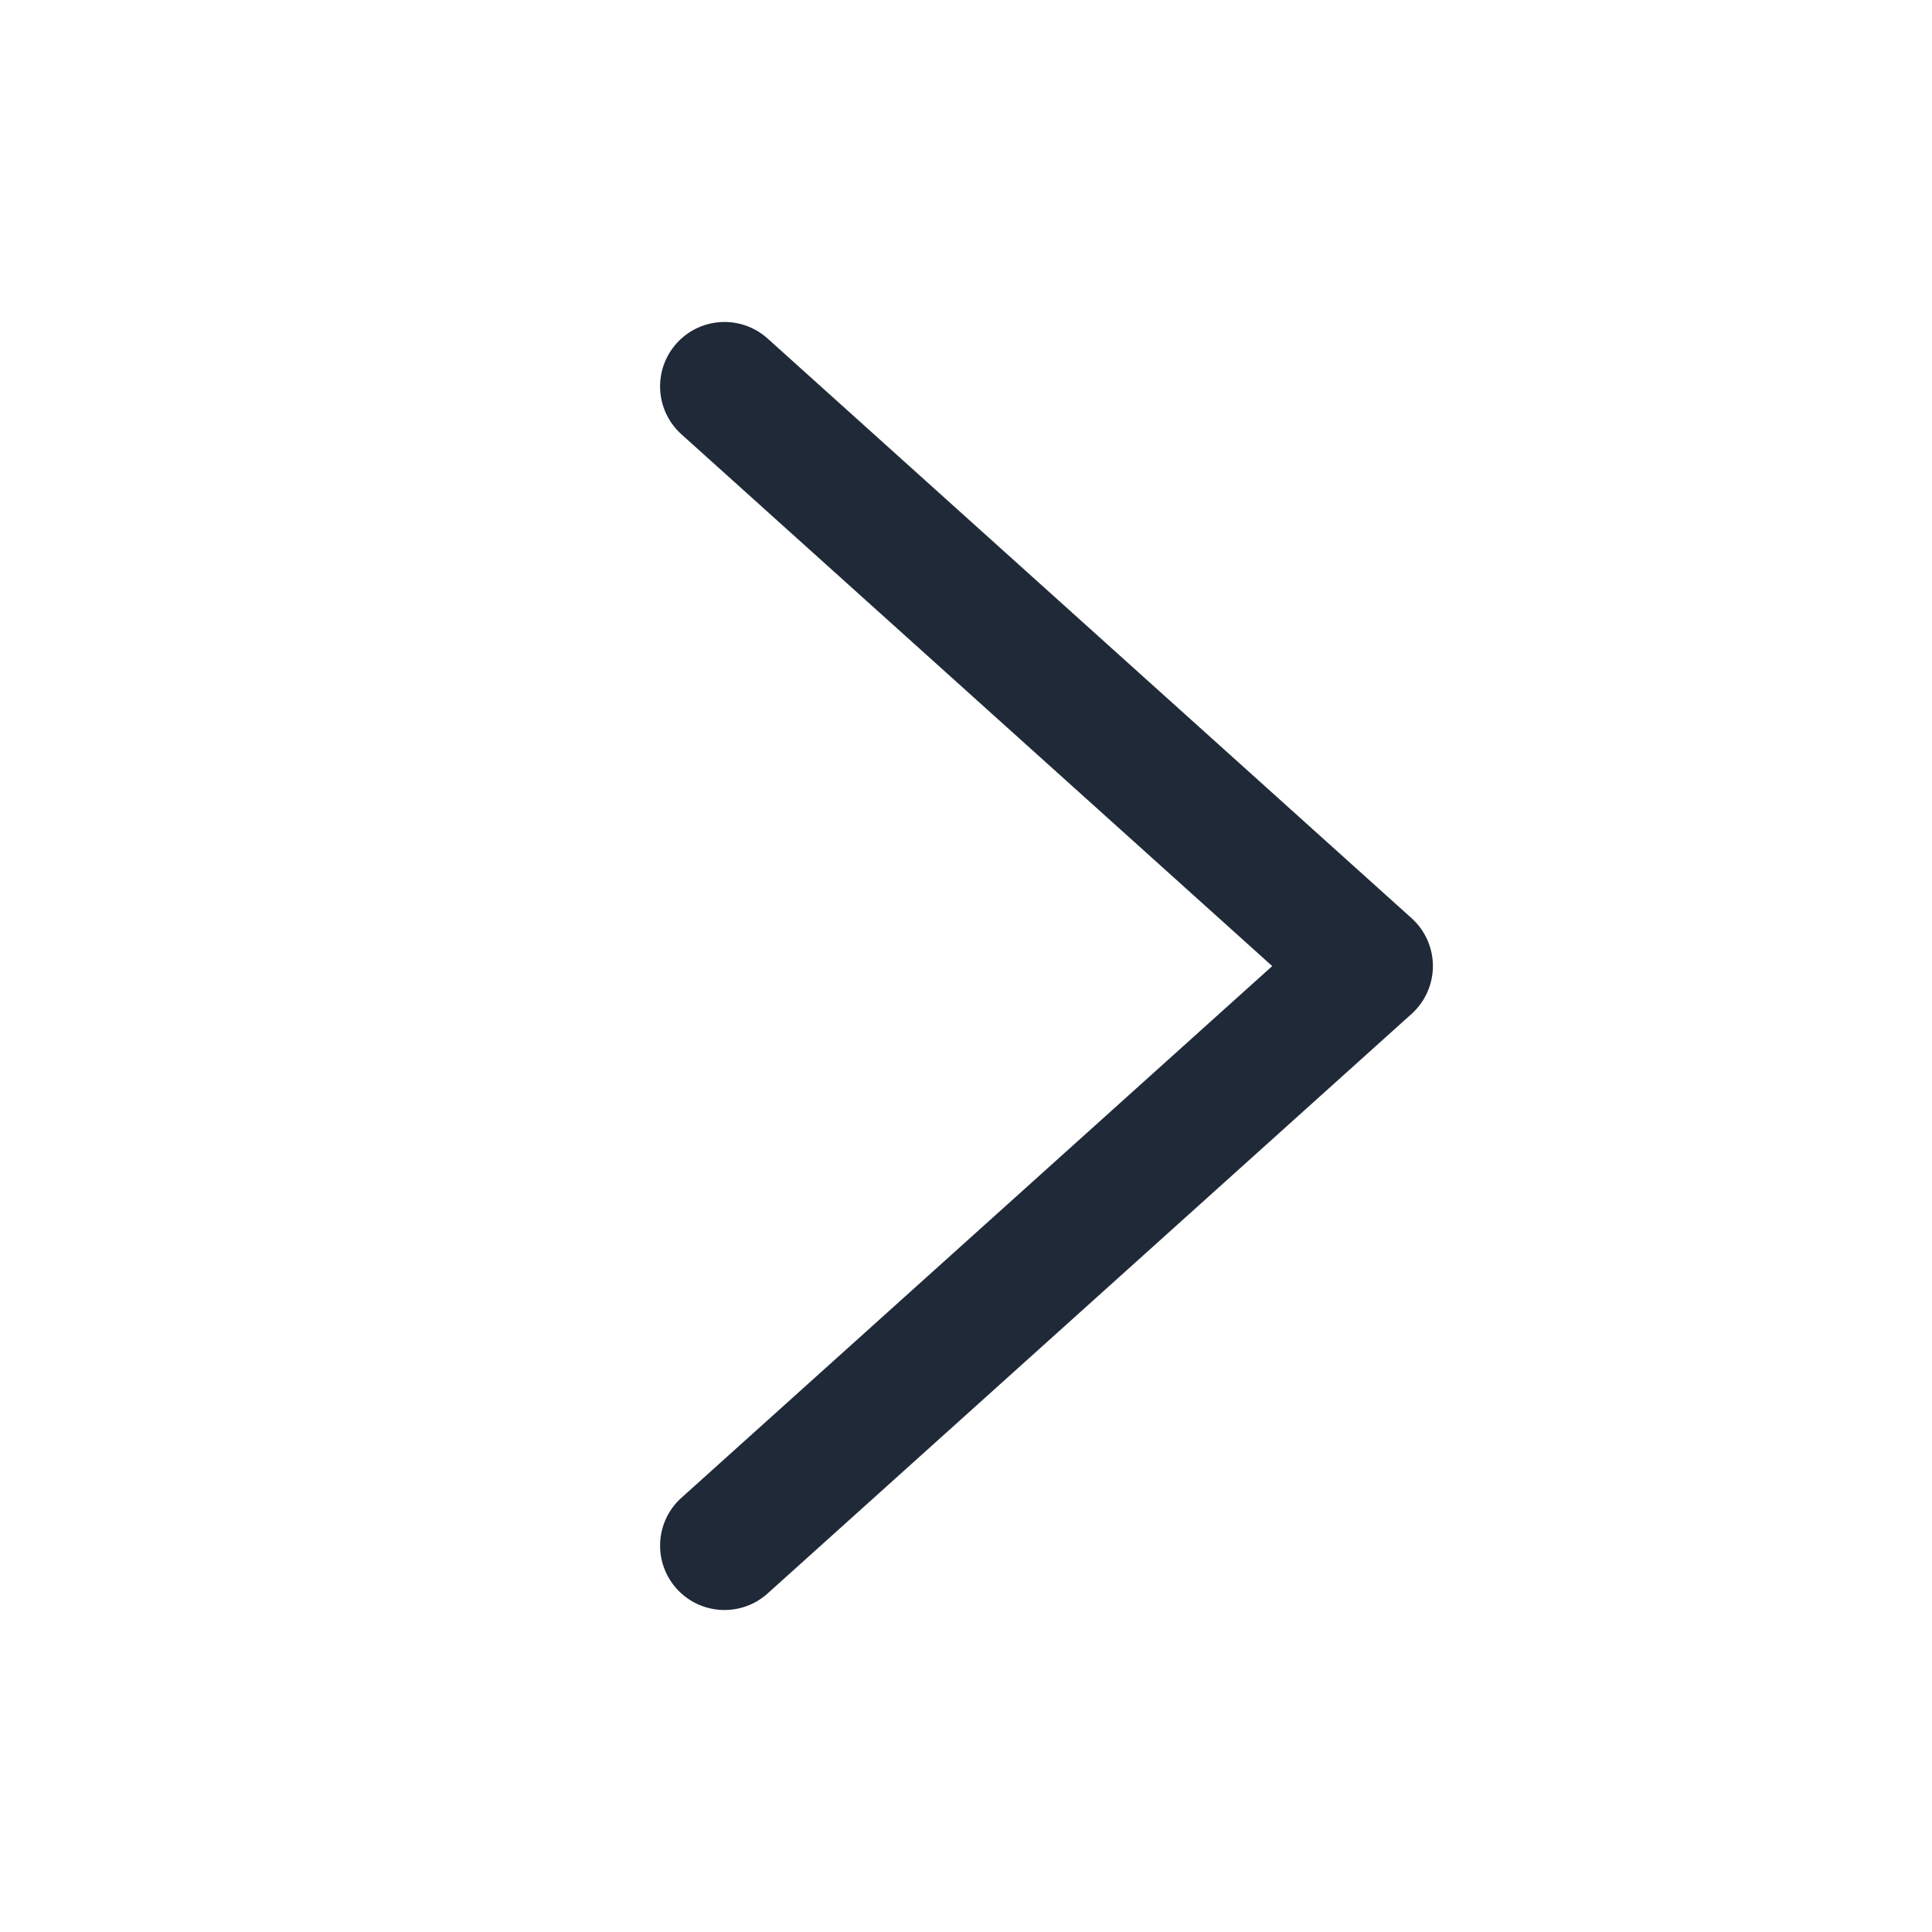
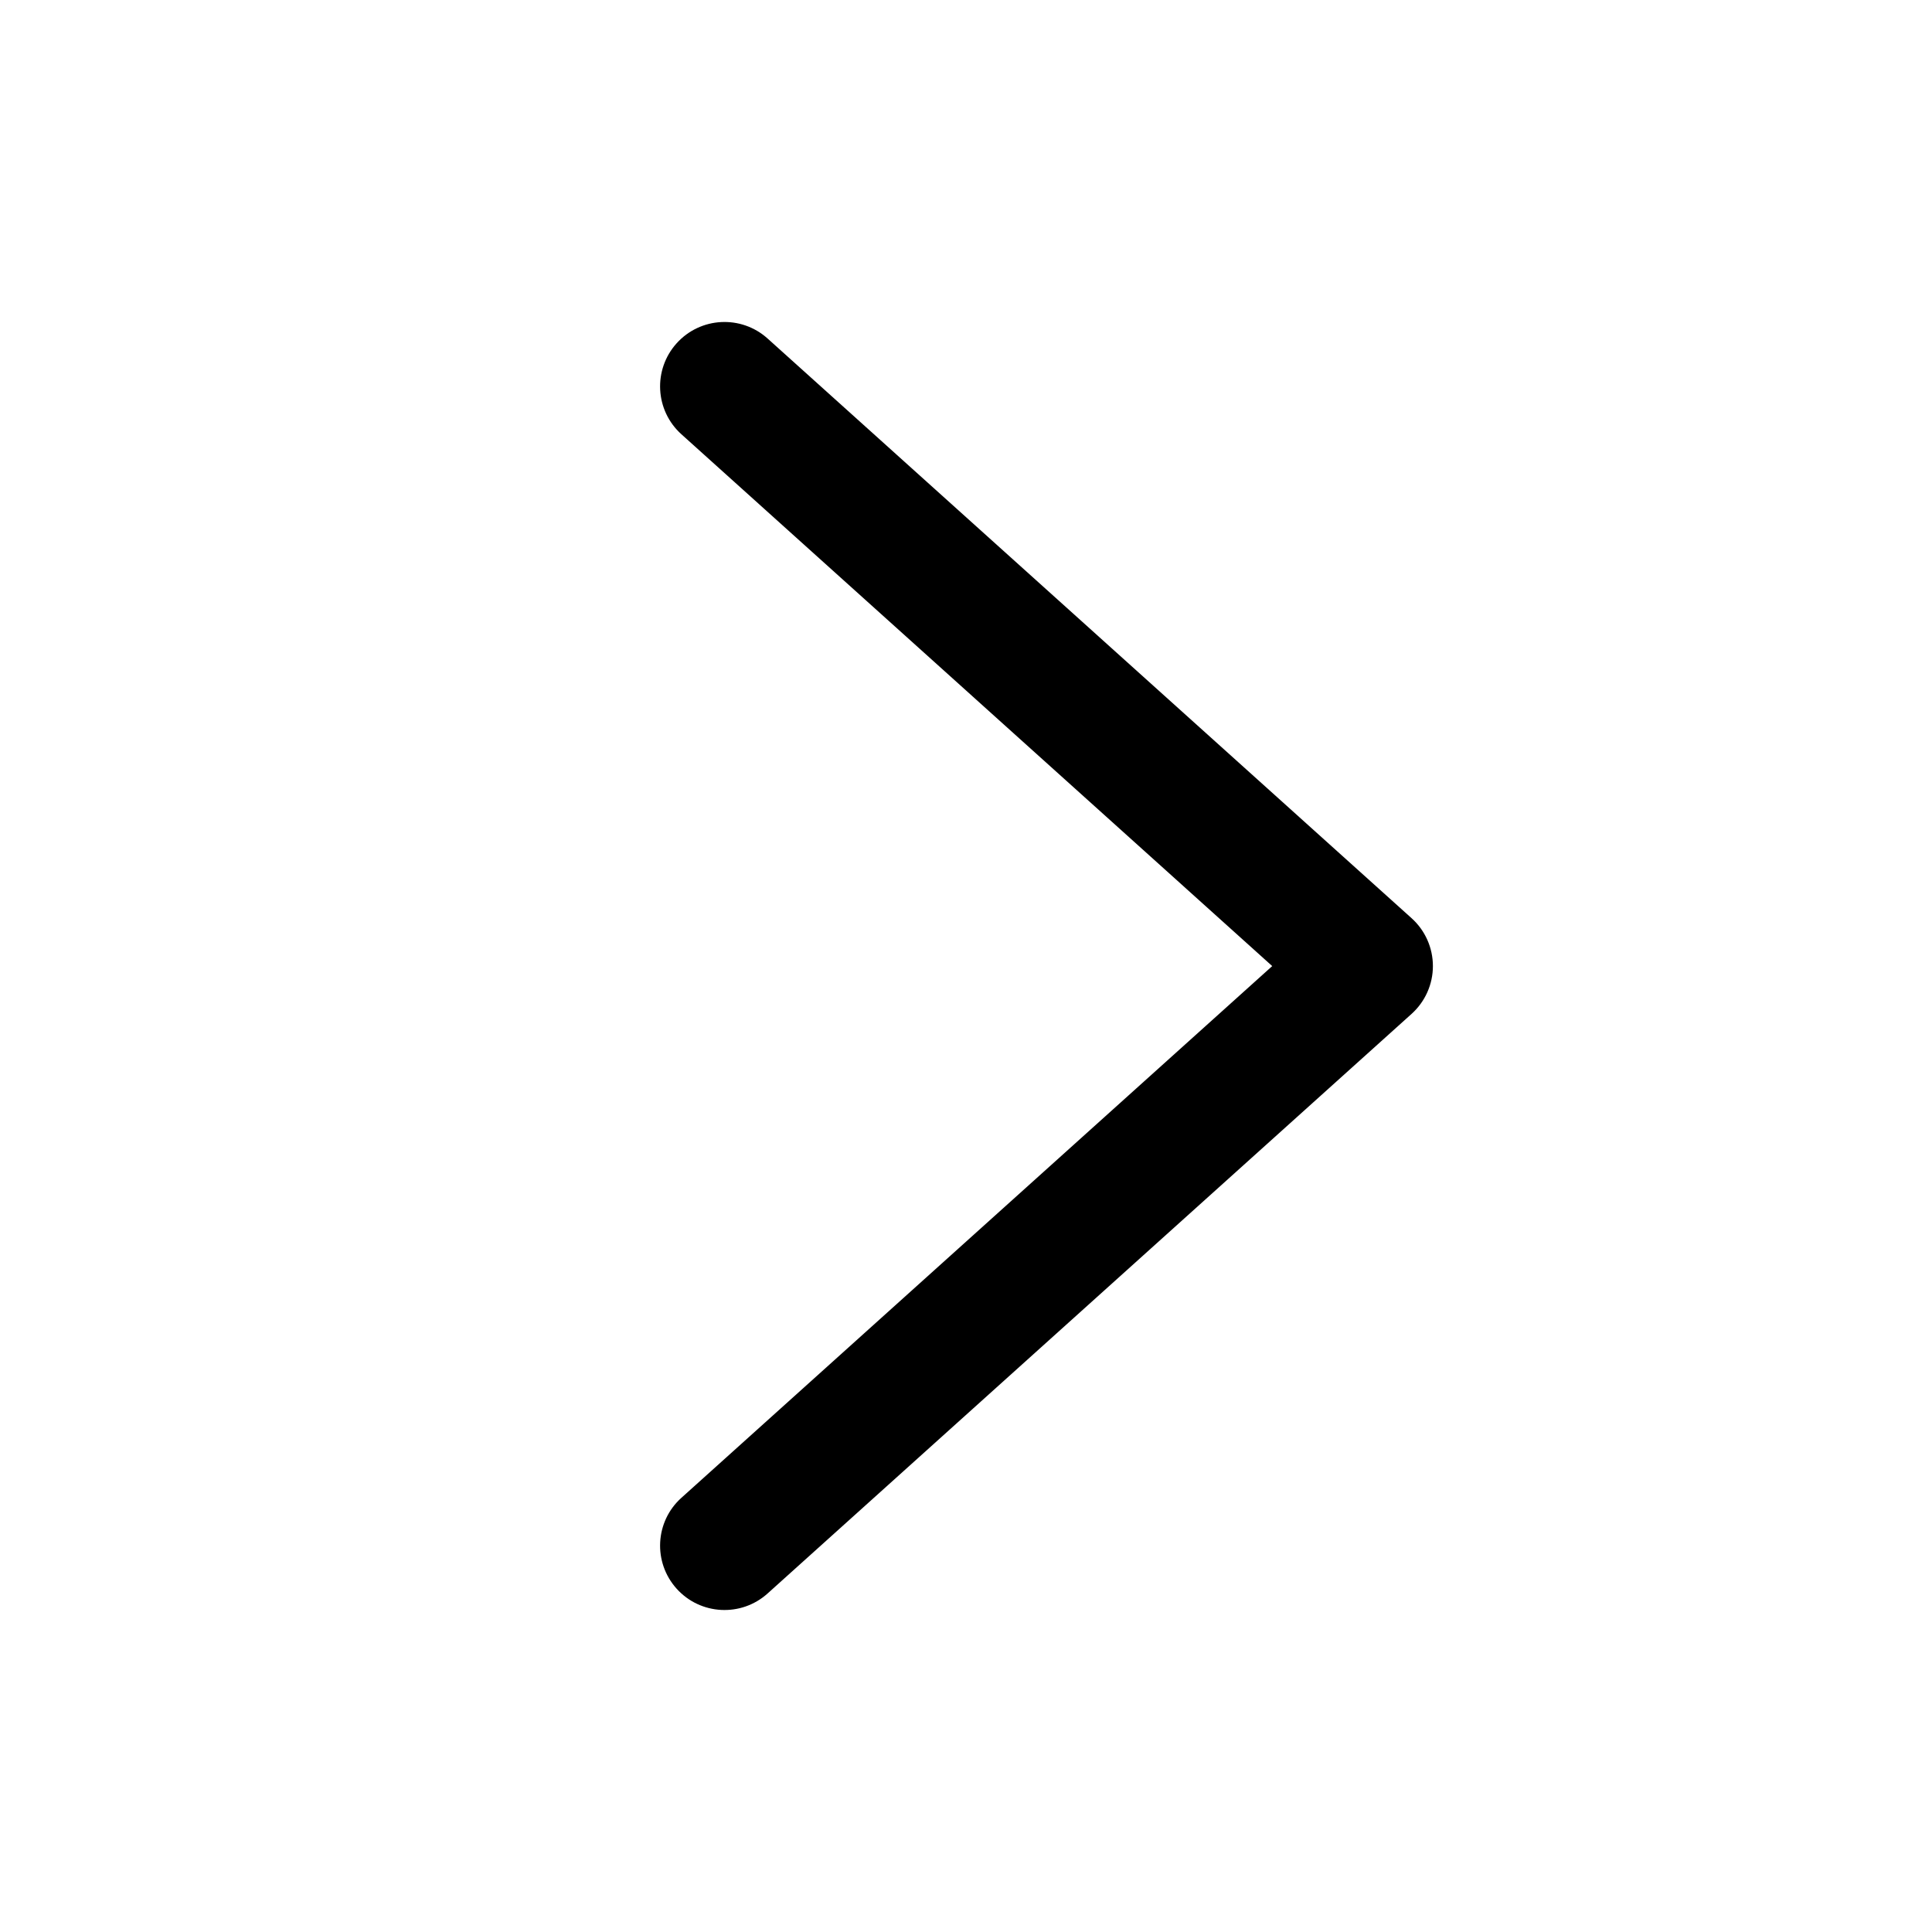
<svg xmlns="http://www.w3.org/2000/svg" width="24" height="24" viewBox="0 0 24 24" fill="none">
-   <path fill-rule="evenodd" clip-rule="evenodd" d="M8.405 19.735C8.701 20.064 9.207 20.09 9.535 19.795L17.535 12.595C17.704 12.443 17.8 12.227 17.8 12.001C17.8 11.774 17.704 11.558 17.535 11.406L9.535 4.205C9.207 3.91 8.701 3.936 8.405 4.265C8.11 4.593 8.136 5.099 8.465 5.395L15.804 12.001L8.465 18.606C8.136 18.901 8.11 19.407 8.405 19.735Z" fill="#1F2937" />
+   <path fill-rule="evenodd" clip-rule="evenodd" d="M8.405 19.735C8.701 20.064 9.207 20.09 9.535 19.795L17.535 12.595C17.704 12.443 17.8 12.227 17.8 12.001C17.8 11.774 17.704 11.558 17.535 11.406L9.535 4.205C9.207 3.91 8.701 3.936 8.405 4.265C8.11 4.593 8.136 5.099 8.465 5.395L15.804 12.001L8.465 18.606C8.136 18.901 8.11 19.407 8.405 19.735Z" fill="currentColor" />
</svg>
